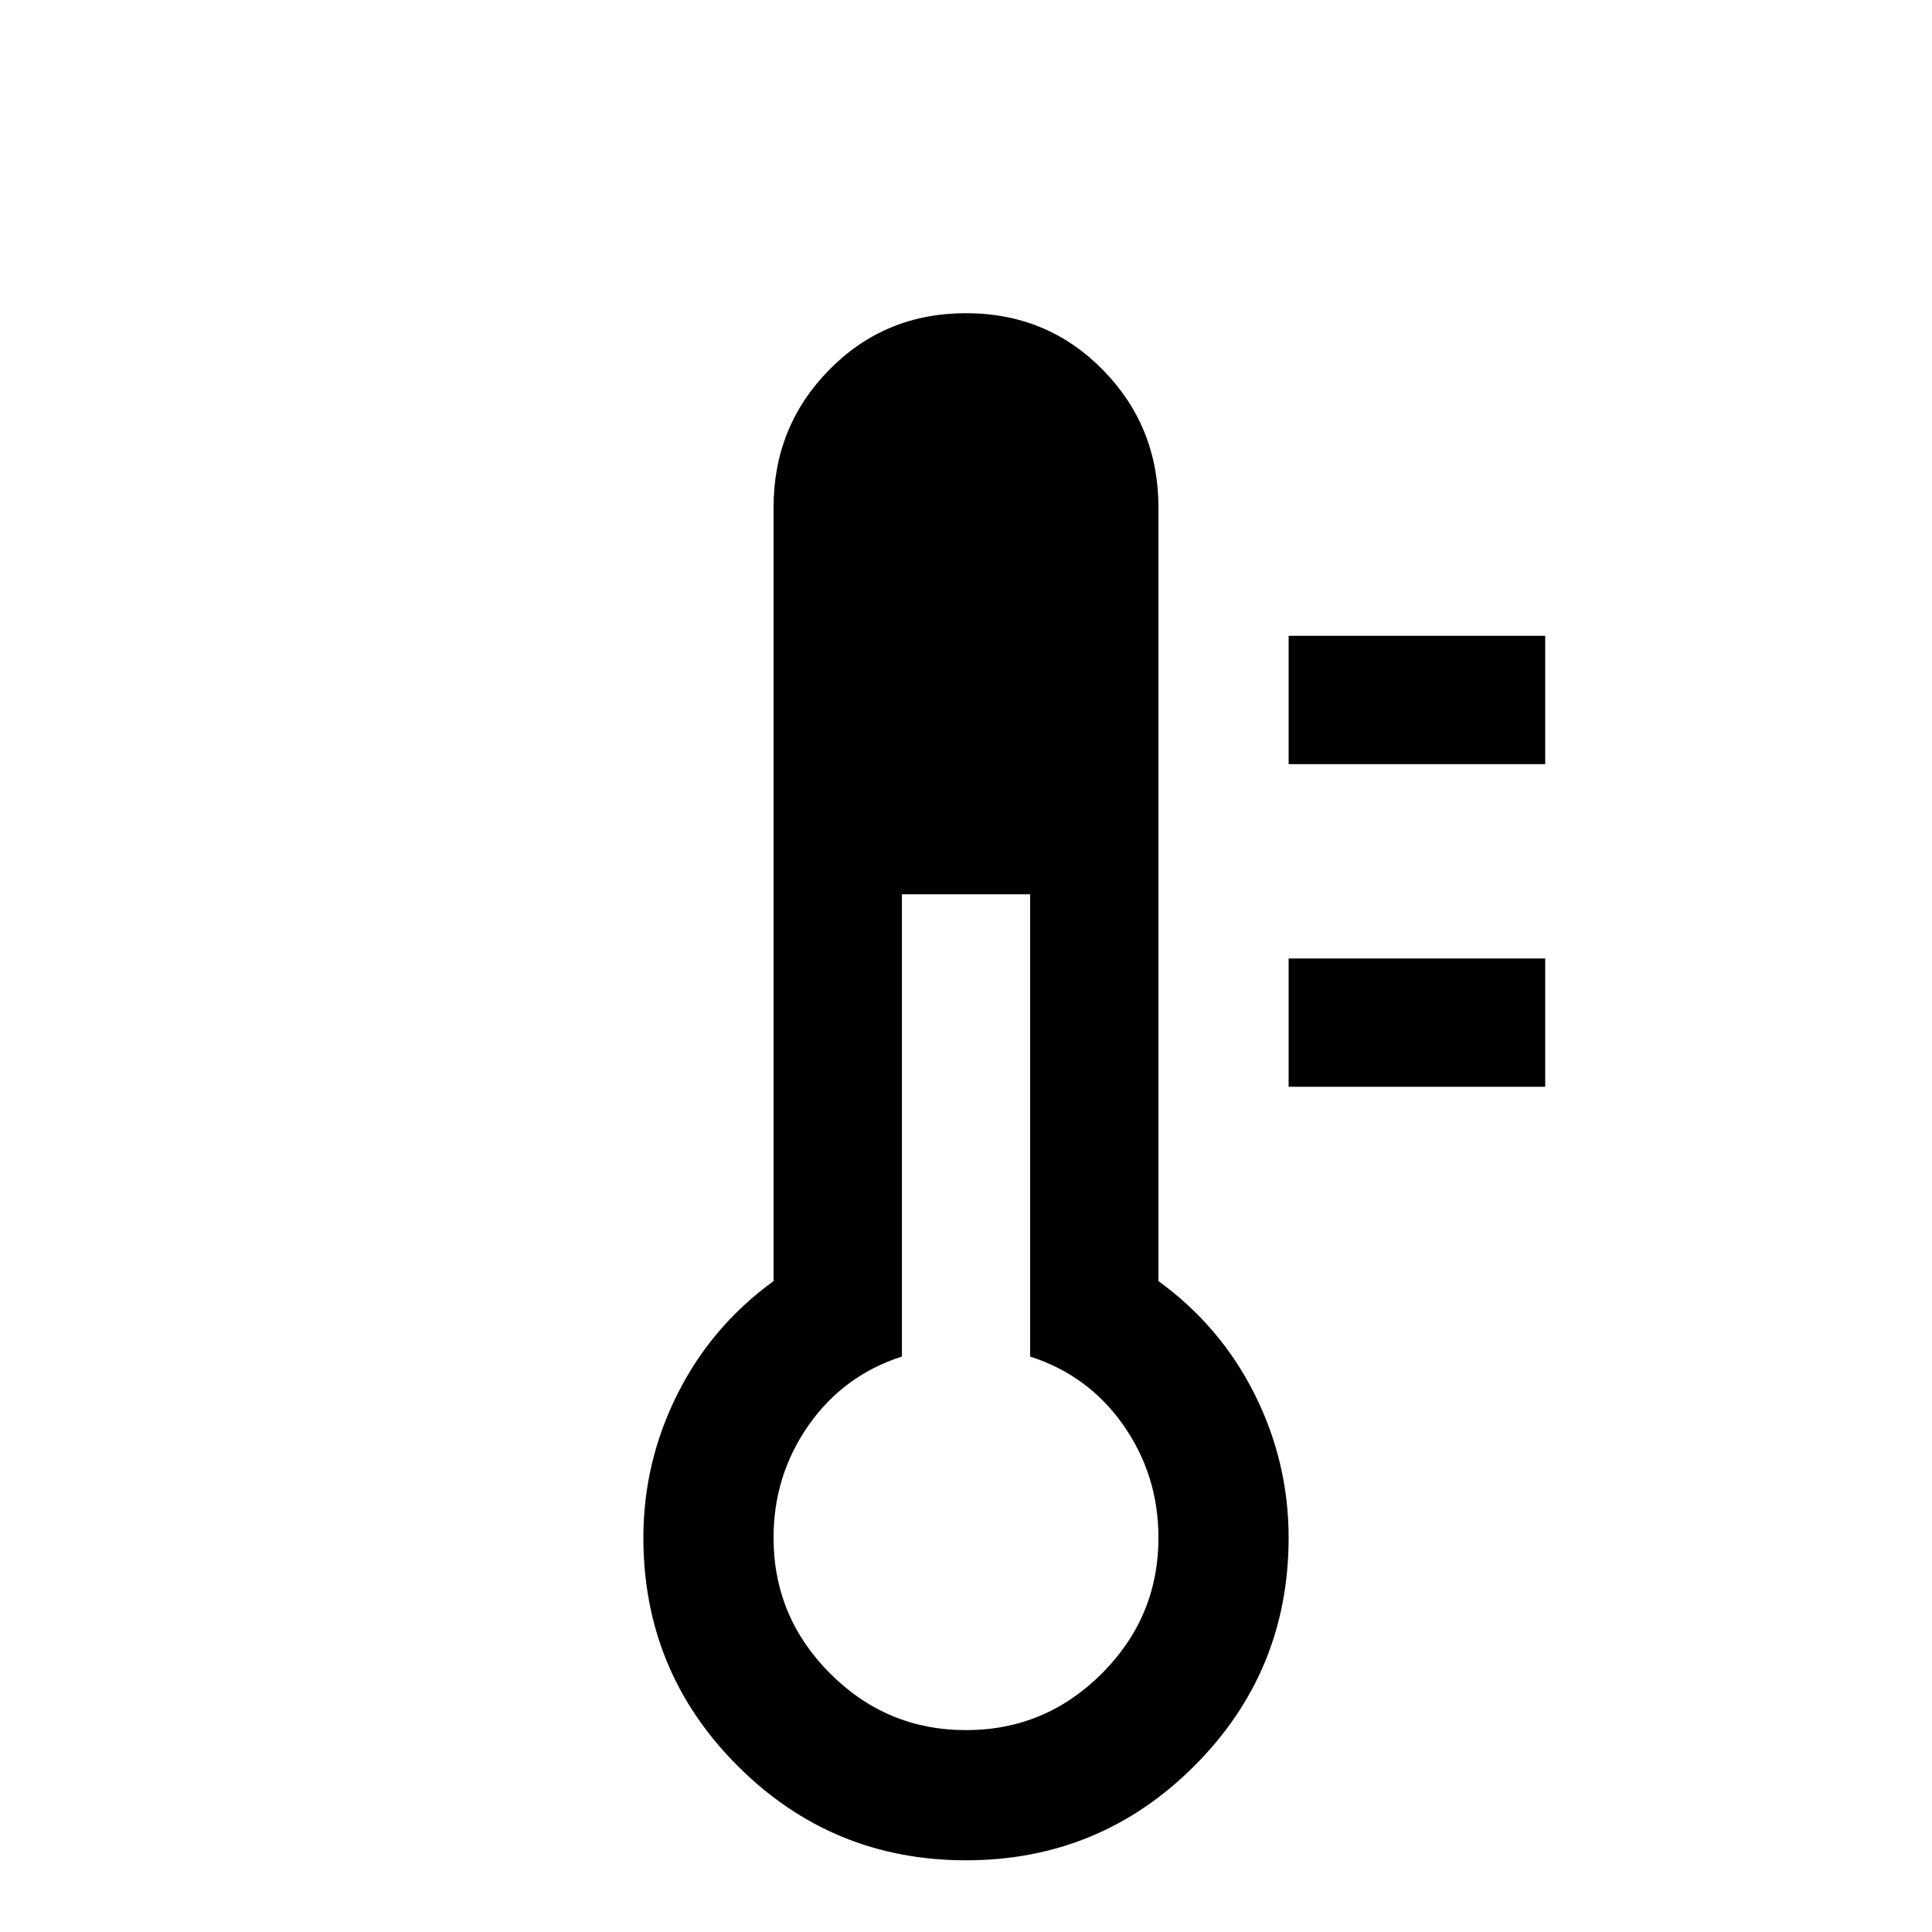
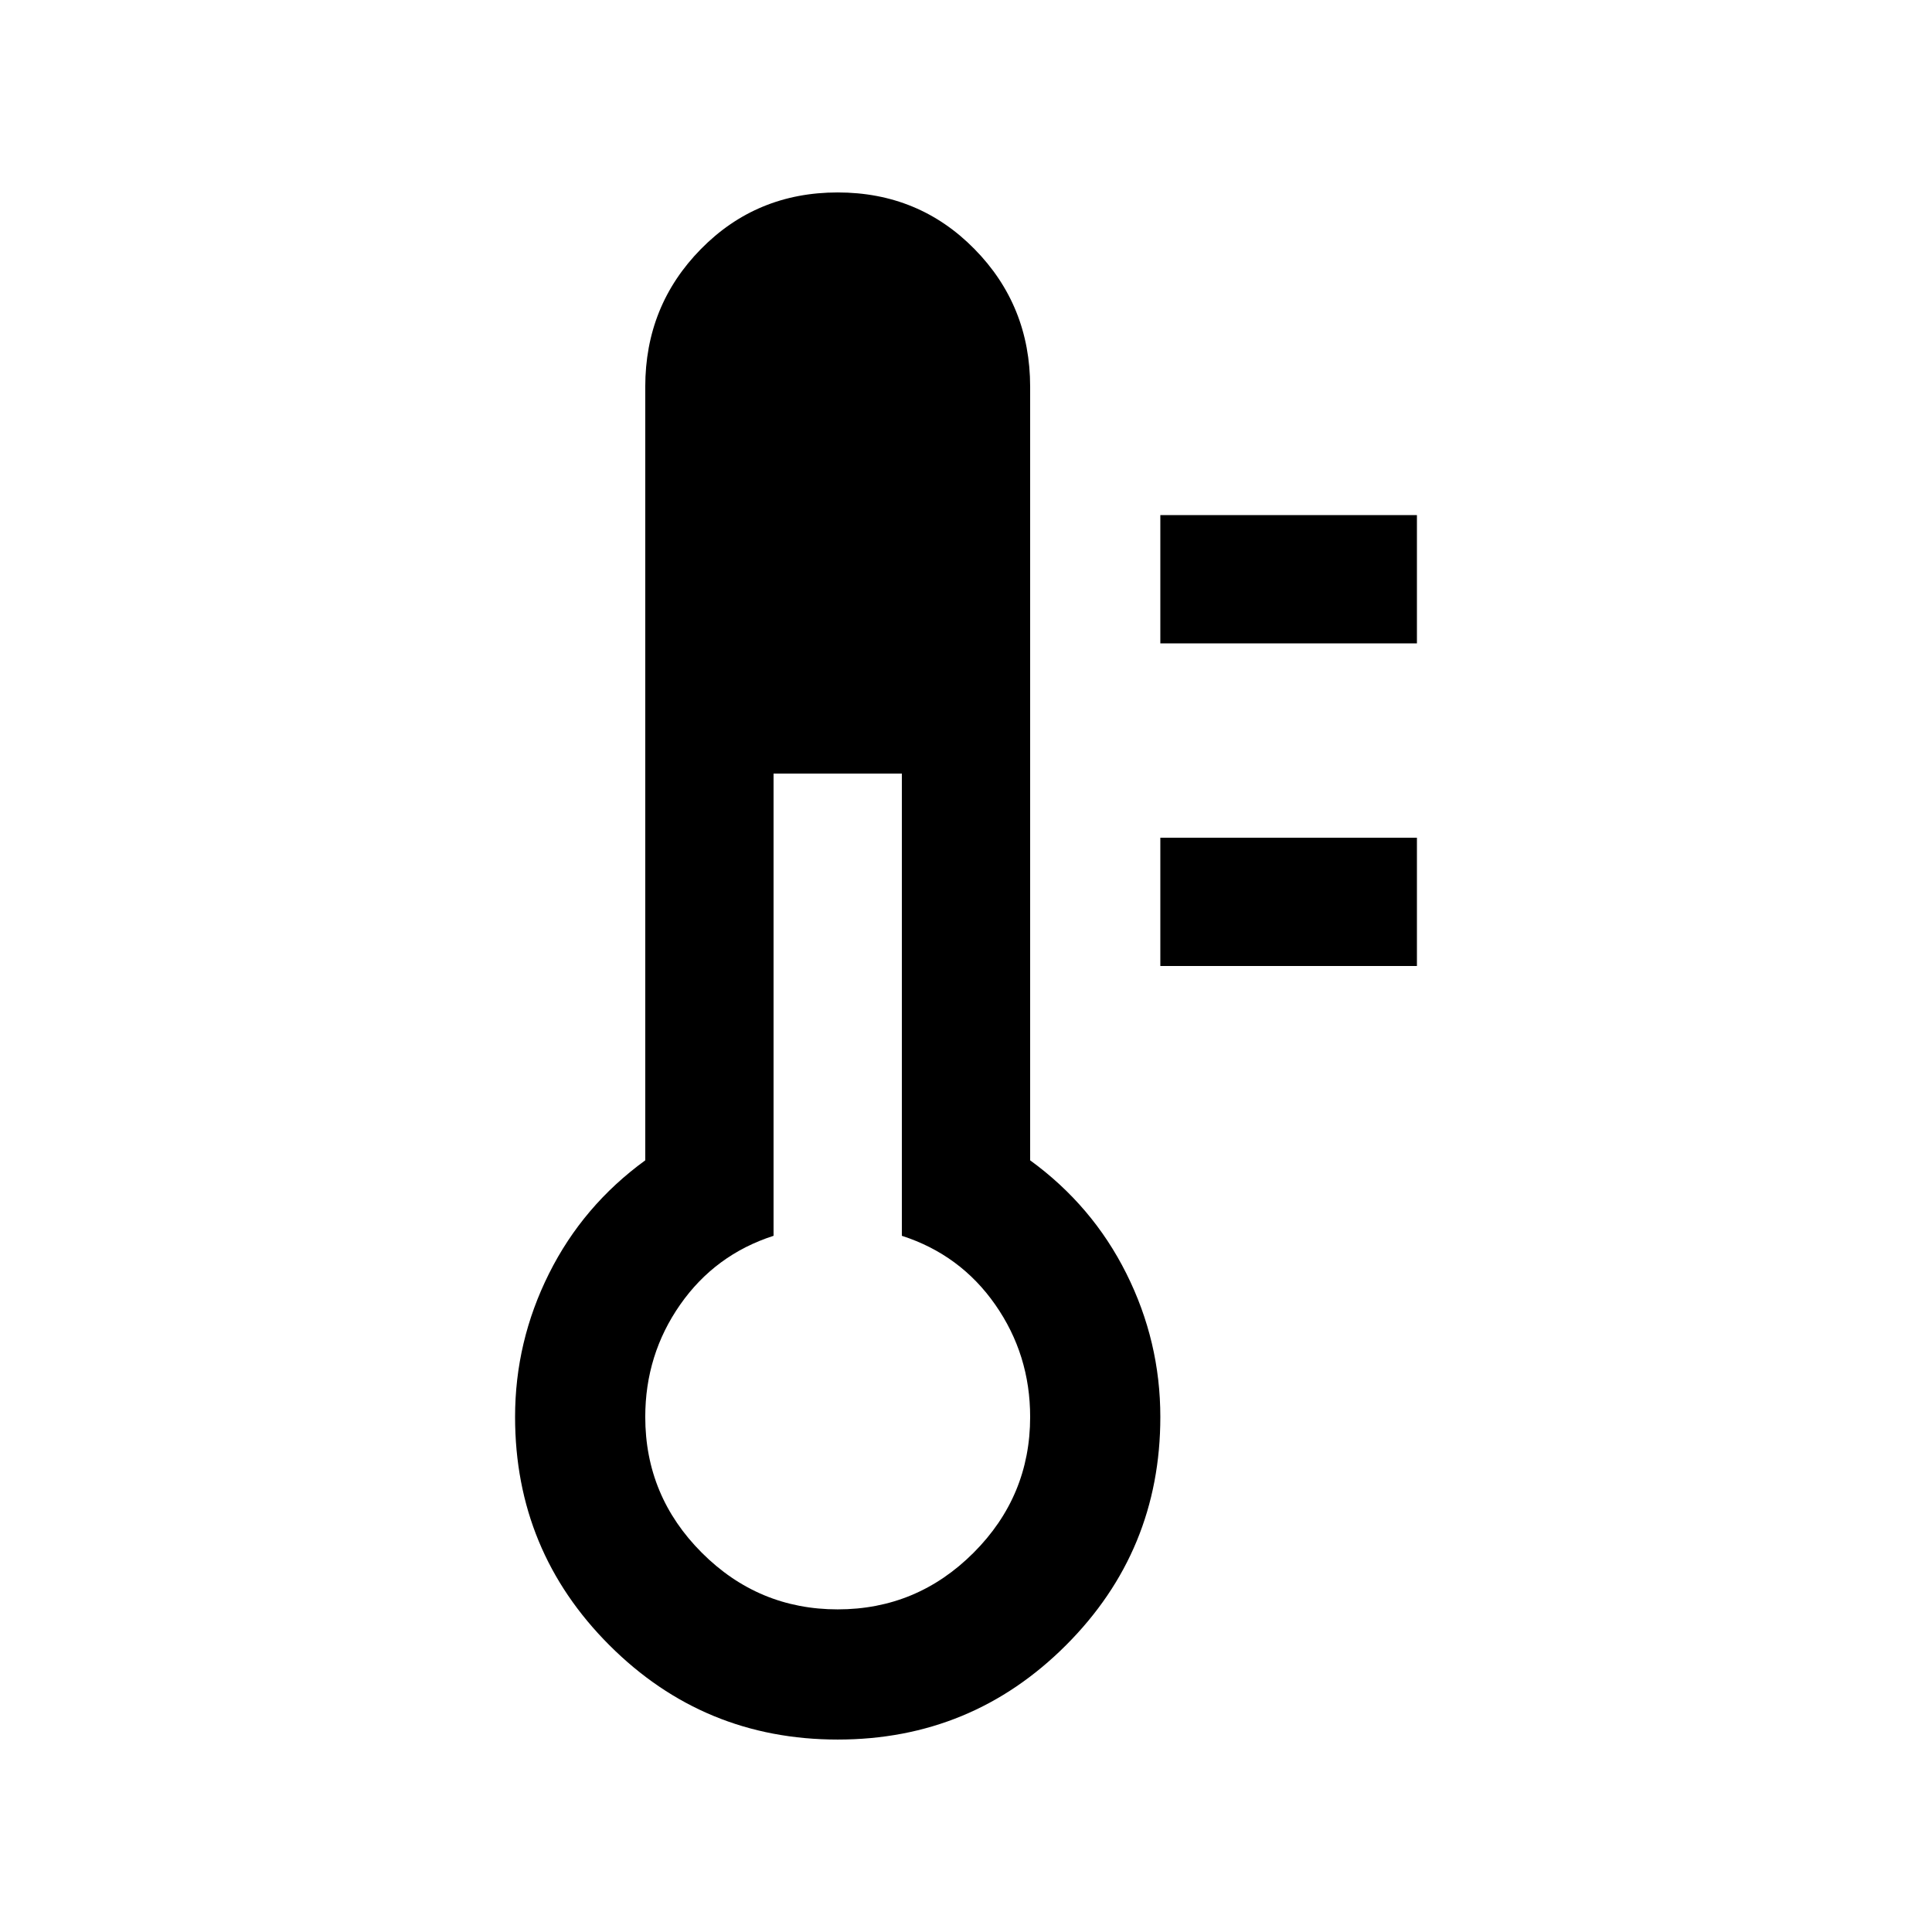
- <svg xmlns="http://www.w3.org/2000/svg" version="1.1" viewBox="0 -64 1024 1024" width="512" height="512">
-   <g transform="matrix(1 0 0 -1 0 960)">
-     <path fill="currentColor" d="M512 858q-43 0 -72.5 -30t-29.5 -73v-410q-33 -24 -51 -60t-18 -76q0 -71 50 -121t121 -50t121 50t50 121q0 40 -18 76t-51 60v410q0 43 -29.5 73t-72.5 30zM478 550h68v-245q31 -10 49.5 -36.5t18.5 -59.5q0 -42 -30 -72t-72 -30t-72 30t-30 72q0 33 18.5 59.5 t49.5 36.5v245zM683 516h136v-68h-136v68v0zM683 687h136v-68h-136v68z" />
+ <svg xmlns="http://www.w3.org/2000/svg" version="1.1" viewBox="0 -64 1024 1024" width="512" height="512" id="svg134">
+   <defs id="defs138" />
+   <g transform="matrix(1,0,0,-1,-68,896)" id="g132">
+     <path fill="currentColor" d="M 512,858 Q 469,858 439.5,828 410,798 410,755 V 345 q -33,-24 -51,-60 -18,-36 -18,-76 0,-71 50,-121 50,-50 121,-50 71,0 121,50 50,50 50,121 0,40 -18,76 -18,36 -51,60 v 410 q 0,43 -29.5,73 Q 555,858 512,858 Z M 478,550 h 68 V 305 Q 577,295 595.5,268.5 614,242 614,209 q 0,-42 -30,-72 -30,-30 -72,-30 -42,0 -72,30 -30,30 -30,72 0,33 18.5,59.5 Q 447,295 478,305 Z M 683,516 H 819 V 448 H 683 Z m 0,171 H 819 V 619 H 683 Z" id="path130" />
  </g>
</svg>
